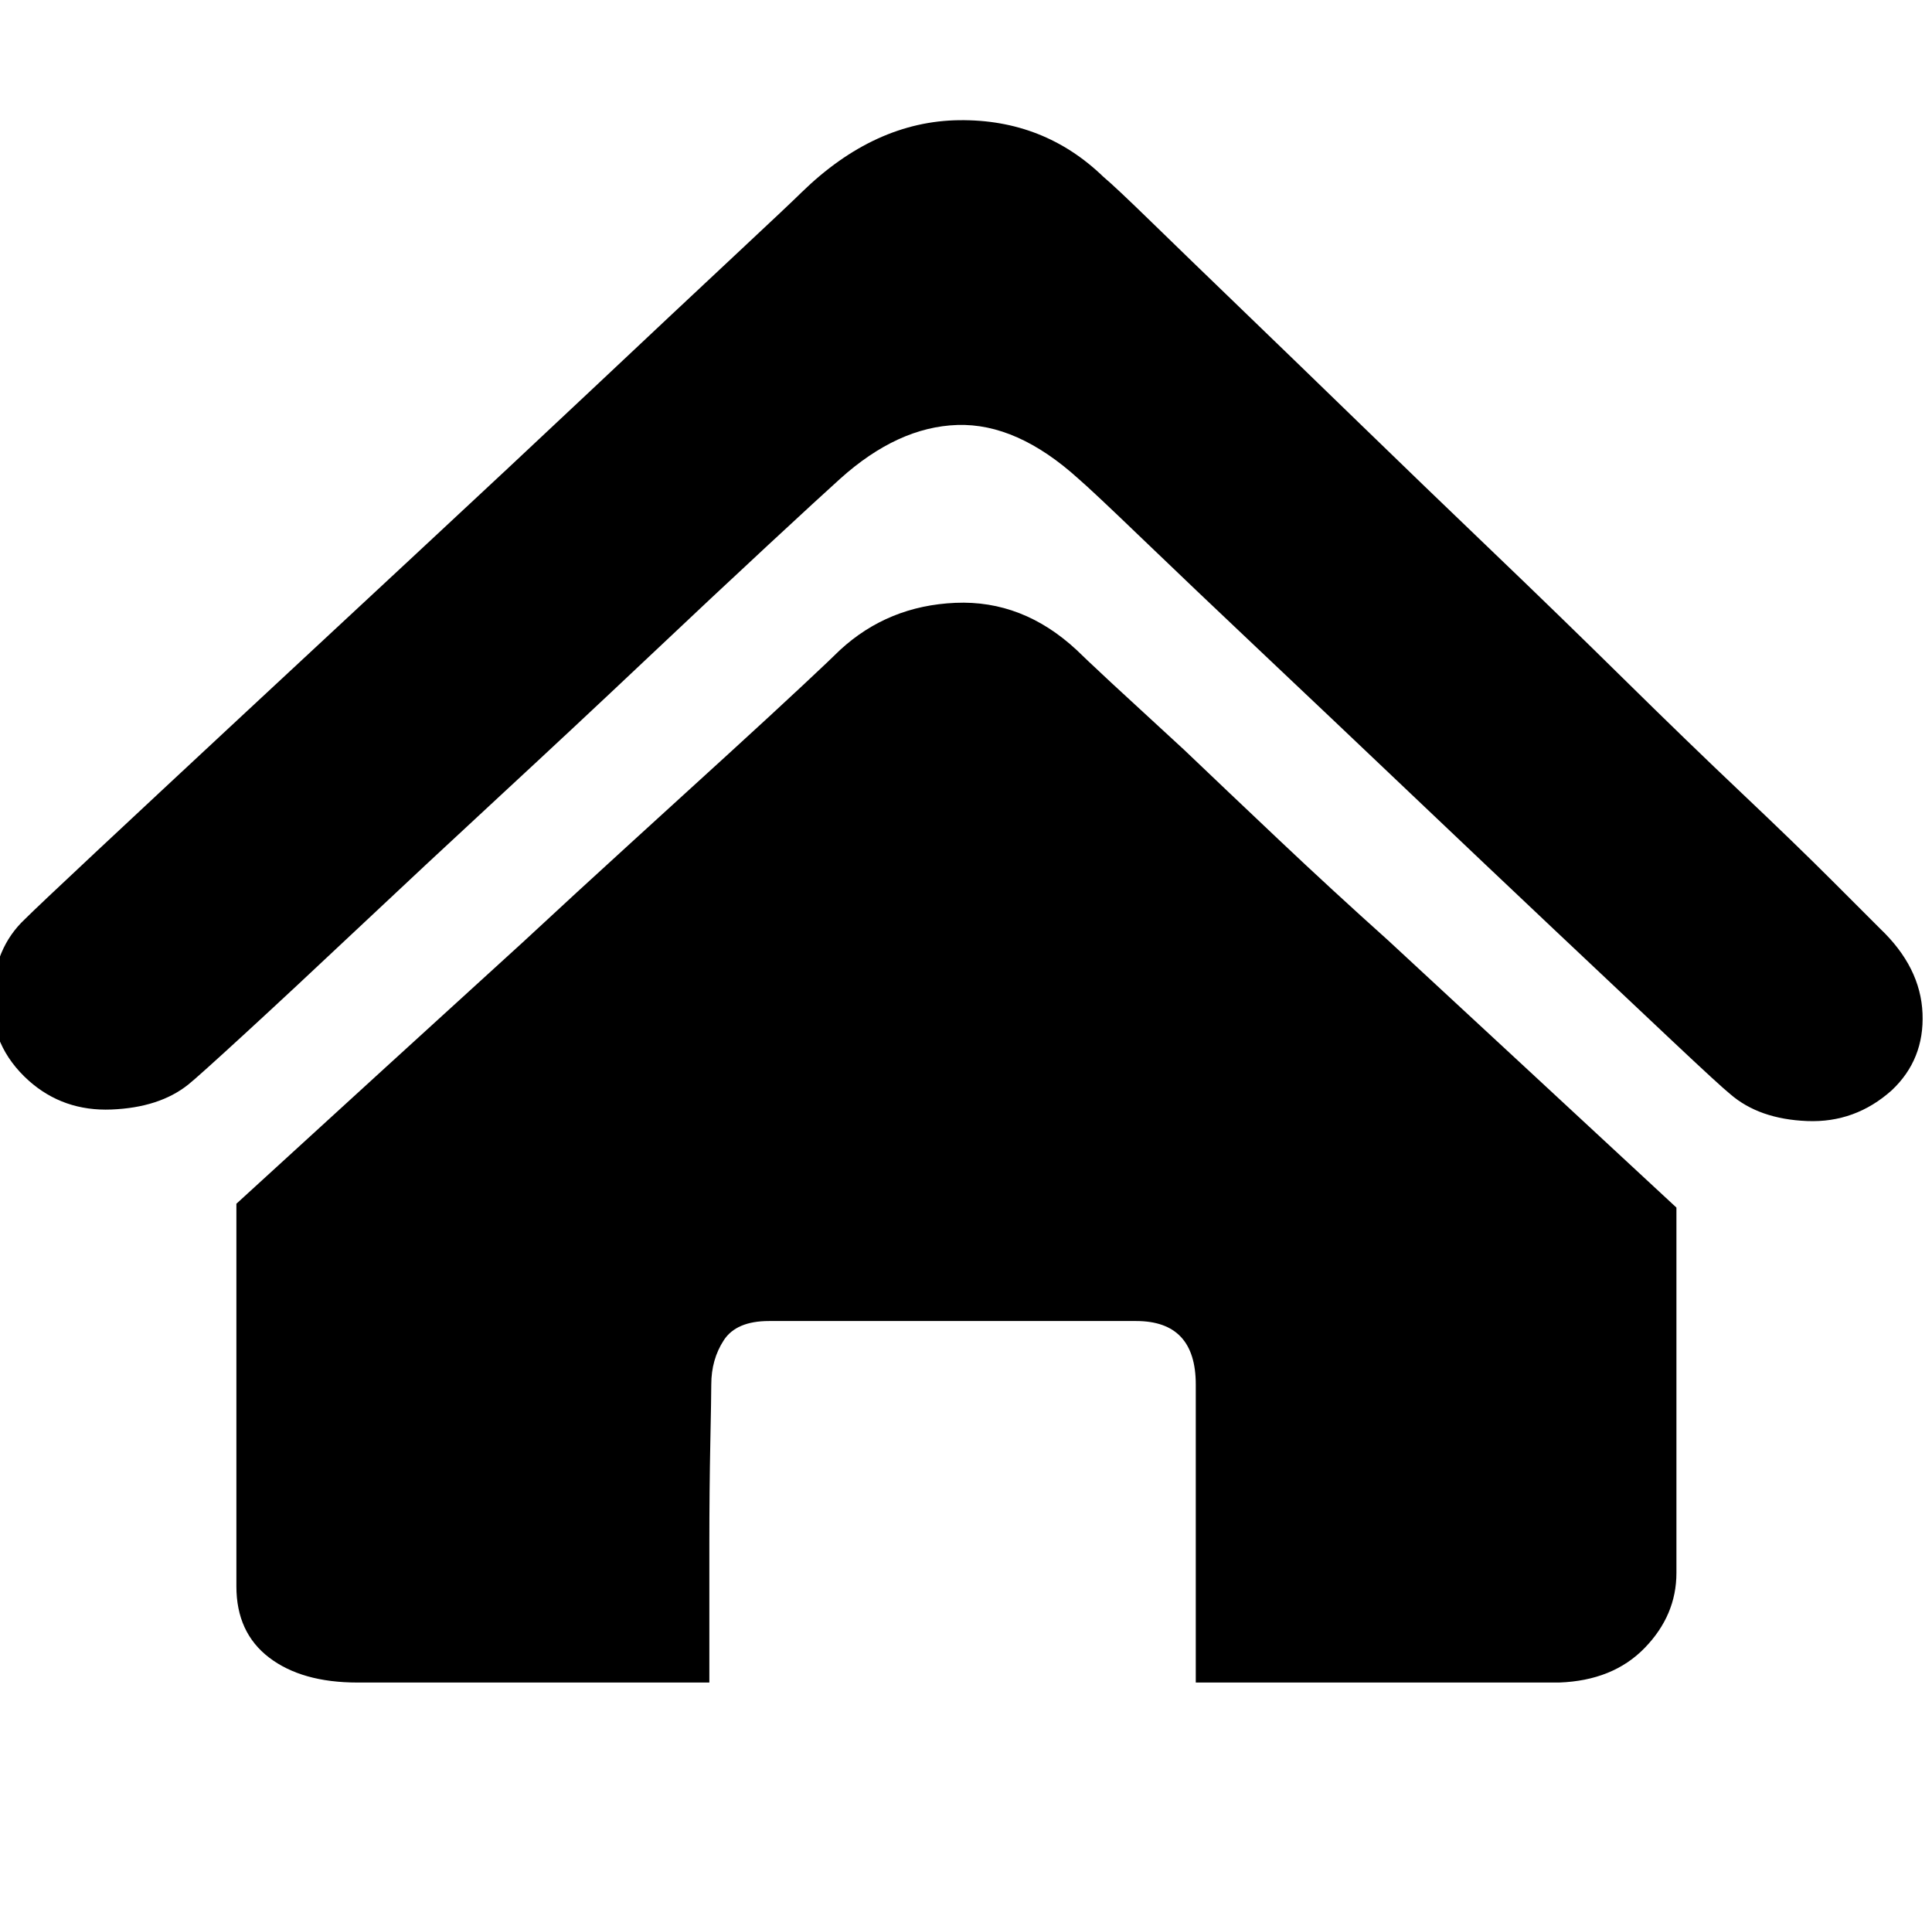
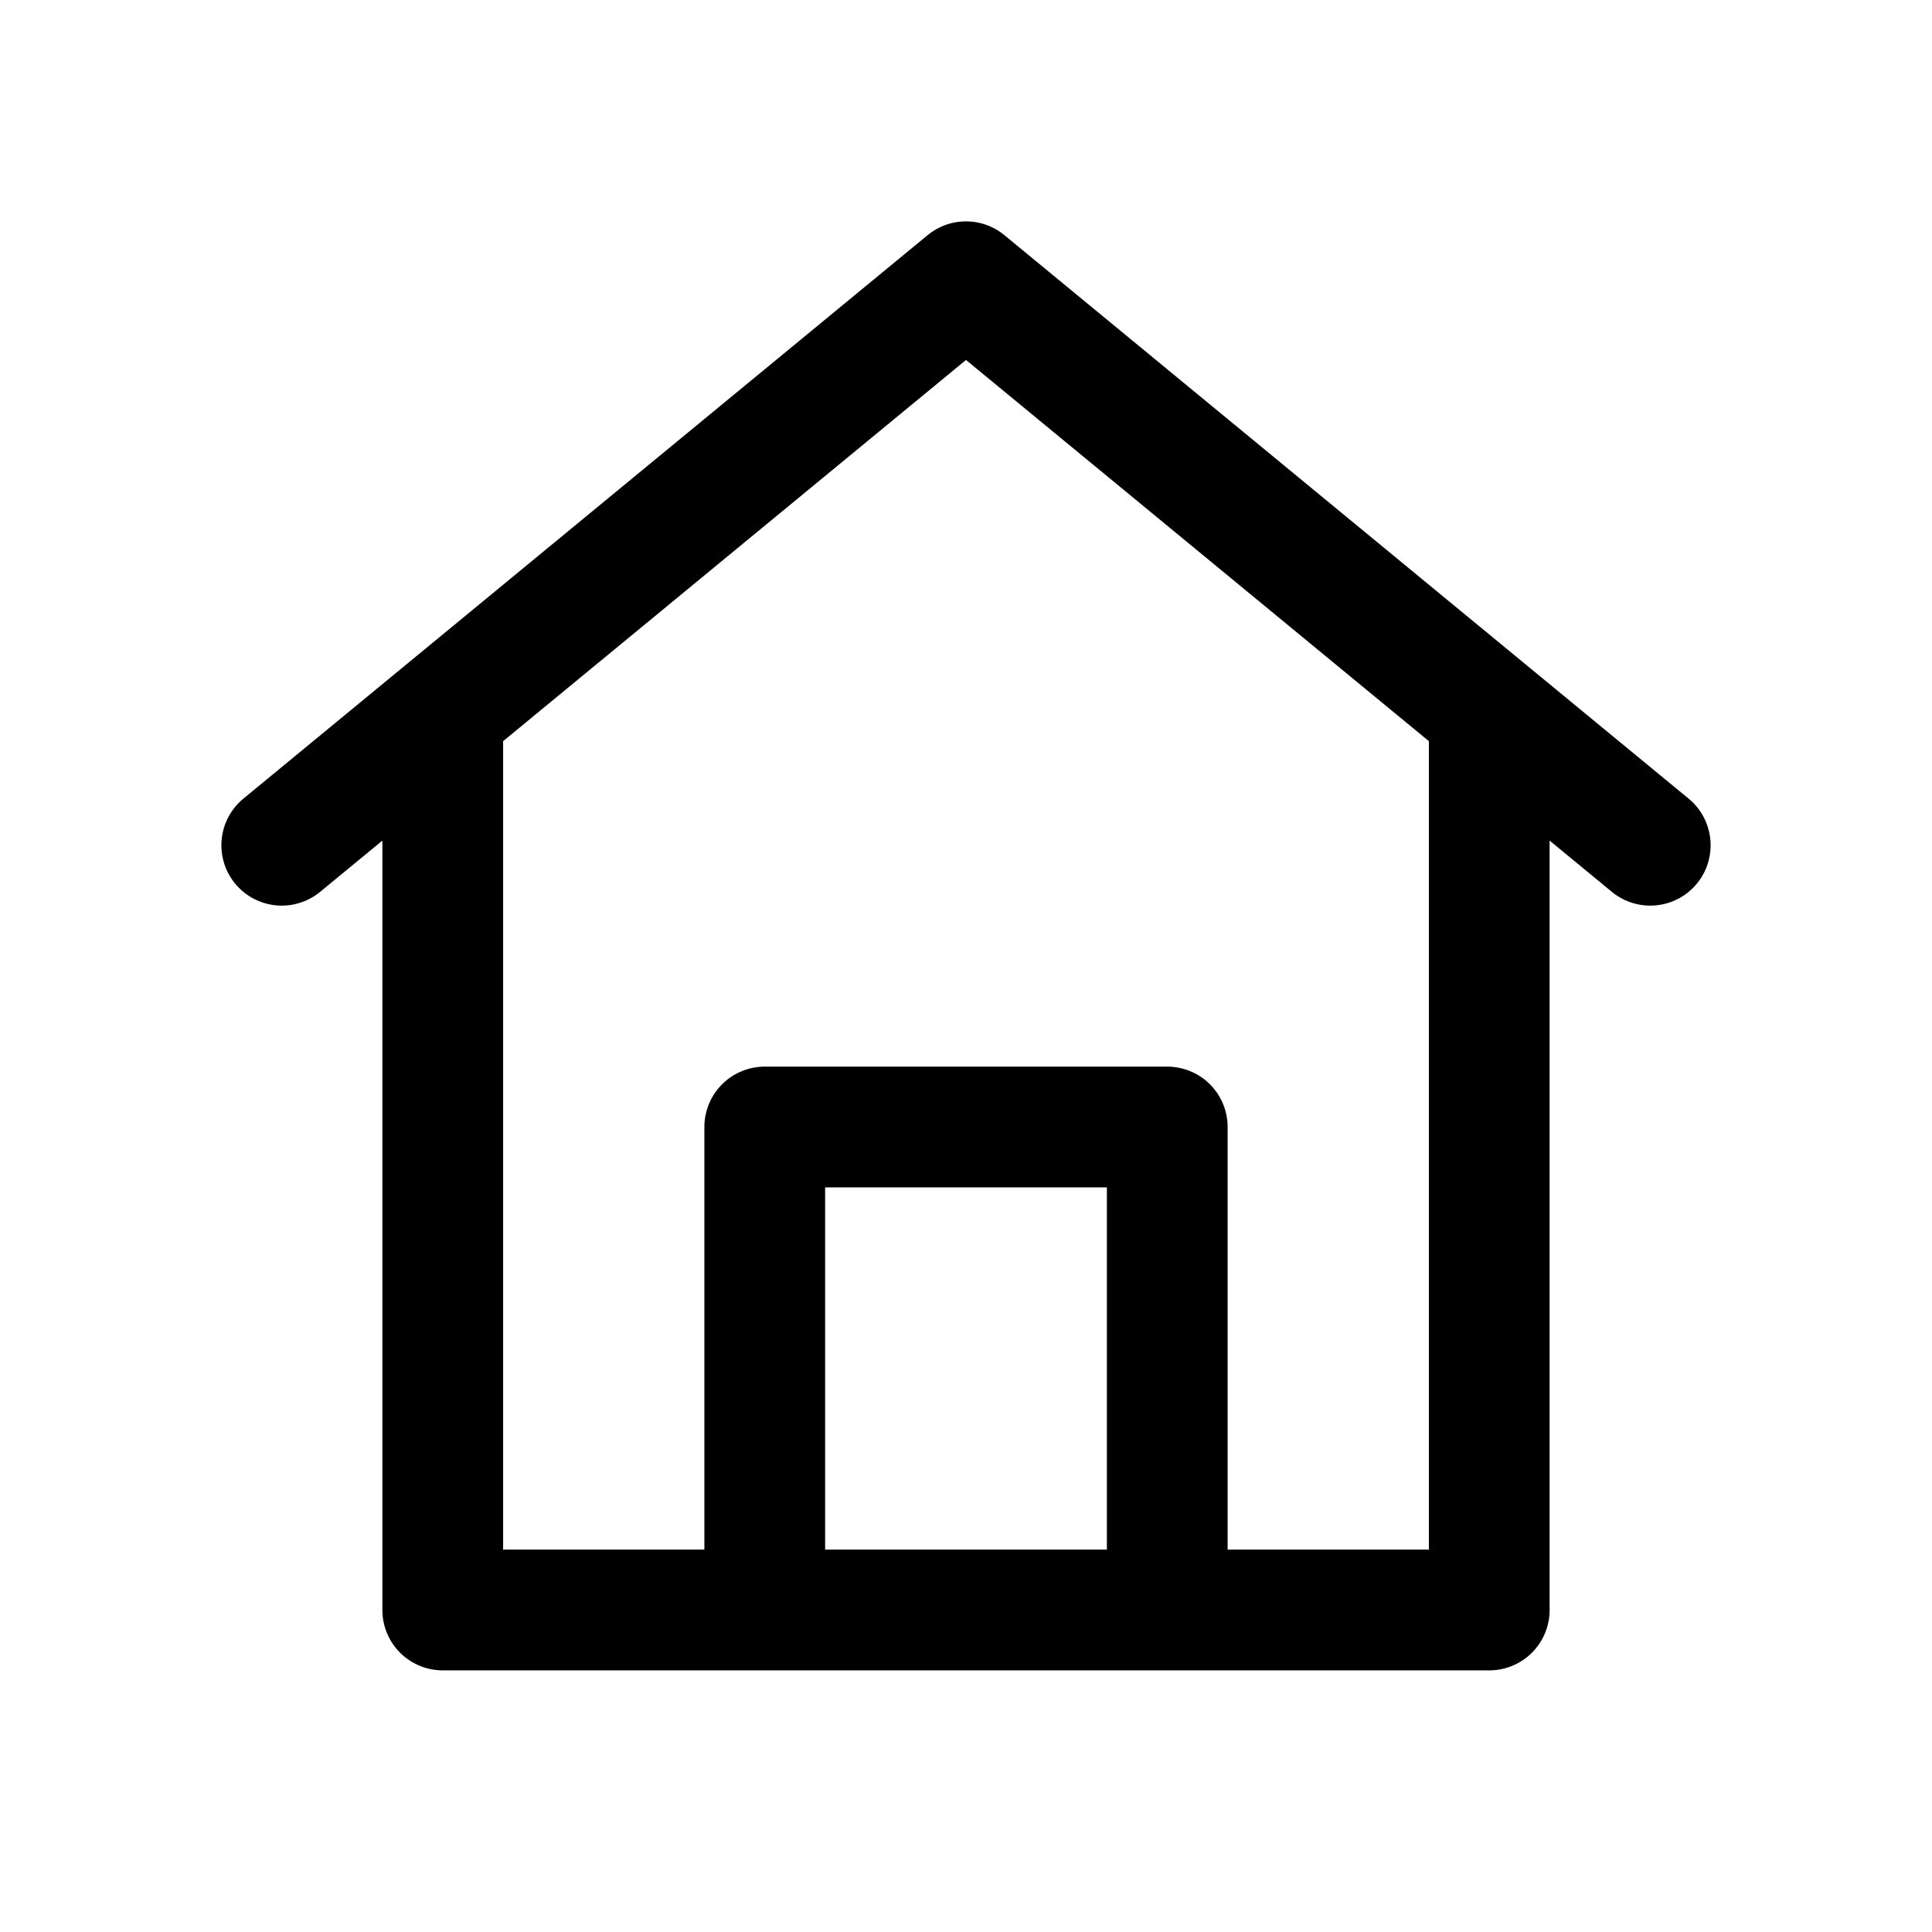
- <svg xmlns="http://www.w3.org/2000/svg" class="icon" width="200px" height="199.03px" viewBox="0 0 1029 1024" version="1.1">
-   <path d="M1001.423 494.592q21.504 20.48 22.528 45.056t-16.384 40.96q-19.456 17.408-45.056 16.384t-40.96-14.336q-5.12-4.096-31.232-28.672t-62.464-58.88-77.824-73.728-78.336-74.24-63.488-60.416-33.792-31.744q-32.768-29.696-64.512-28.672t-62.464 28.672q-10.24 9.216-38.4 35.328t-65.024 60.928-77.824 72.704-75.776 70.656-59.904 55.808-30.208 27.136q-15.36 12.288-40.96 13.312t-44.032-15.36q-20.48-18.432-19.456-44.544t17.408-41.472q6.144-6.144 37.888-35.84t75.776-70.656 94.72-88.064 94.208-88.064 74.752-70.144 36.352-34.304q38.912-37.888 83.968-38.4t76.8 30.208q6.144 5.12 25.6 24.064t47.616 46.08 62.976 60.928 70.656 68.096 70.144 68.096 62.976 60.928 48.128 46.592zM447.439 346.112q25.6-23.552 61.44-25.088t64.512 25.088q3.072 3.072 18.432 17.408l38.912 35.84q22.528 21.504 50.688 48.128t57.856 53.248q68.608 63.488 153.6 142.336l0 194.56q0 22.528-16.896 39.936t-45.568 18.432l-193.536 0 0-158.72q0-33.792-31.744-33.792l-195.584 0q-17.408 0-24.064 10.24t-6.656 23.552q0 6.144-0.512 31.232t-0.512 53.76l0 73.728-187.392 0q-29.696 0-47.104-13.312t-17.408-37.888l0-203.776q83.968-76.8 152.576-139.264 28.672-26.624 57.344-52.736t52.224-47.616 39.424-36.352 19.968-18.944z" />
+ <svg xmlns="http://www.w3.org/2000/svg" width="24" height="24" viewBox="0 0 24 24" fill="none" stroke="currentColor" stroke-width="1.5" stroke-linecap="round" stroke-linejoin="round">
+   <path d="m3.5 10.5 8.5-7 8.5 7M5.5 9v11h13V9M9.5 20v-6h5v6" />
</svg>
